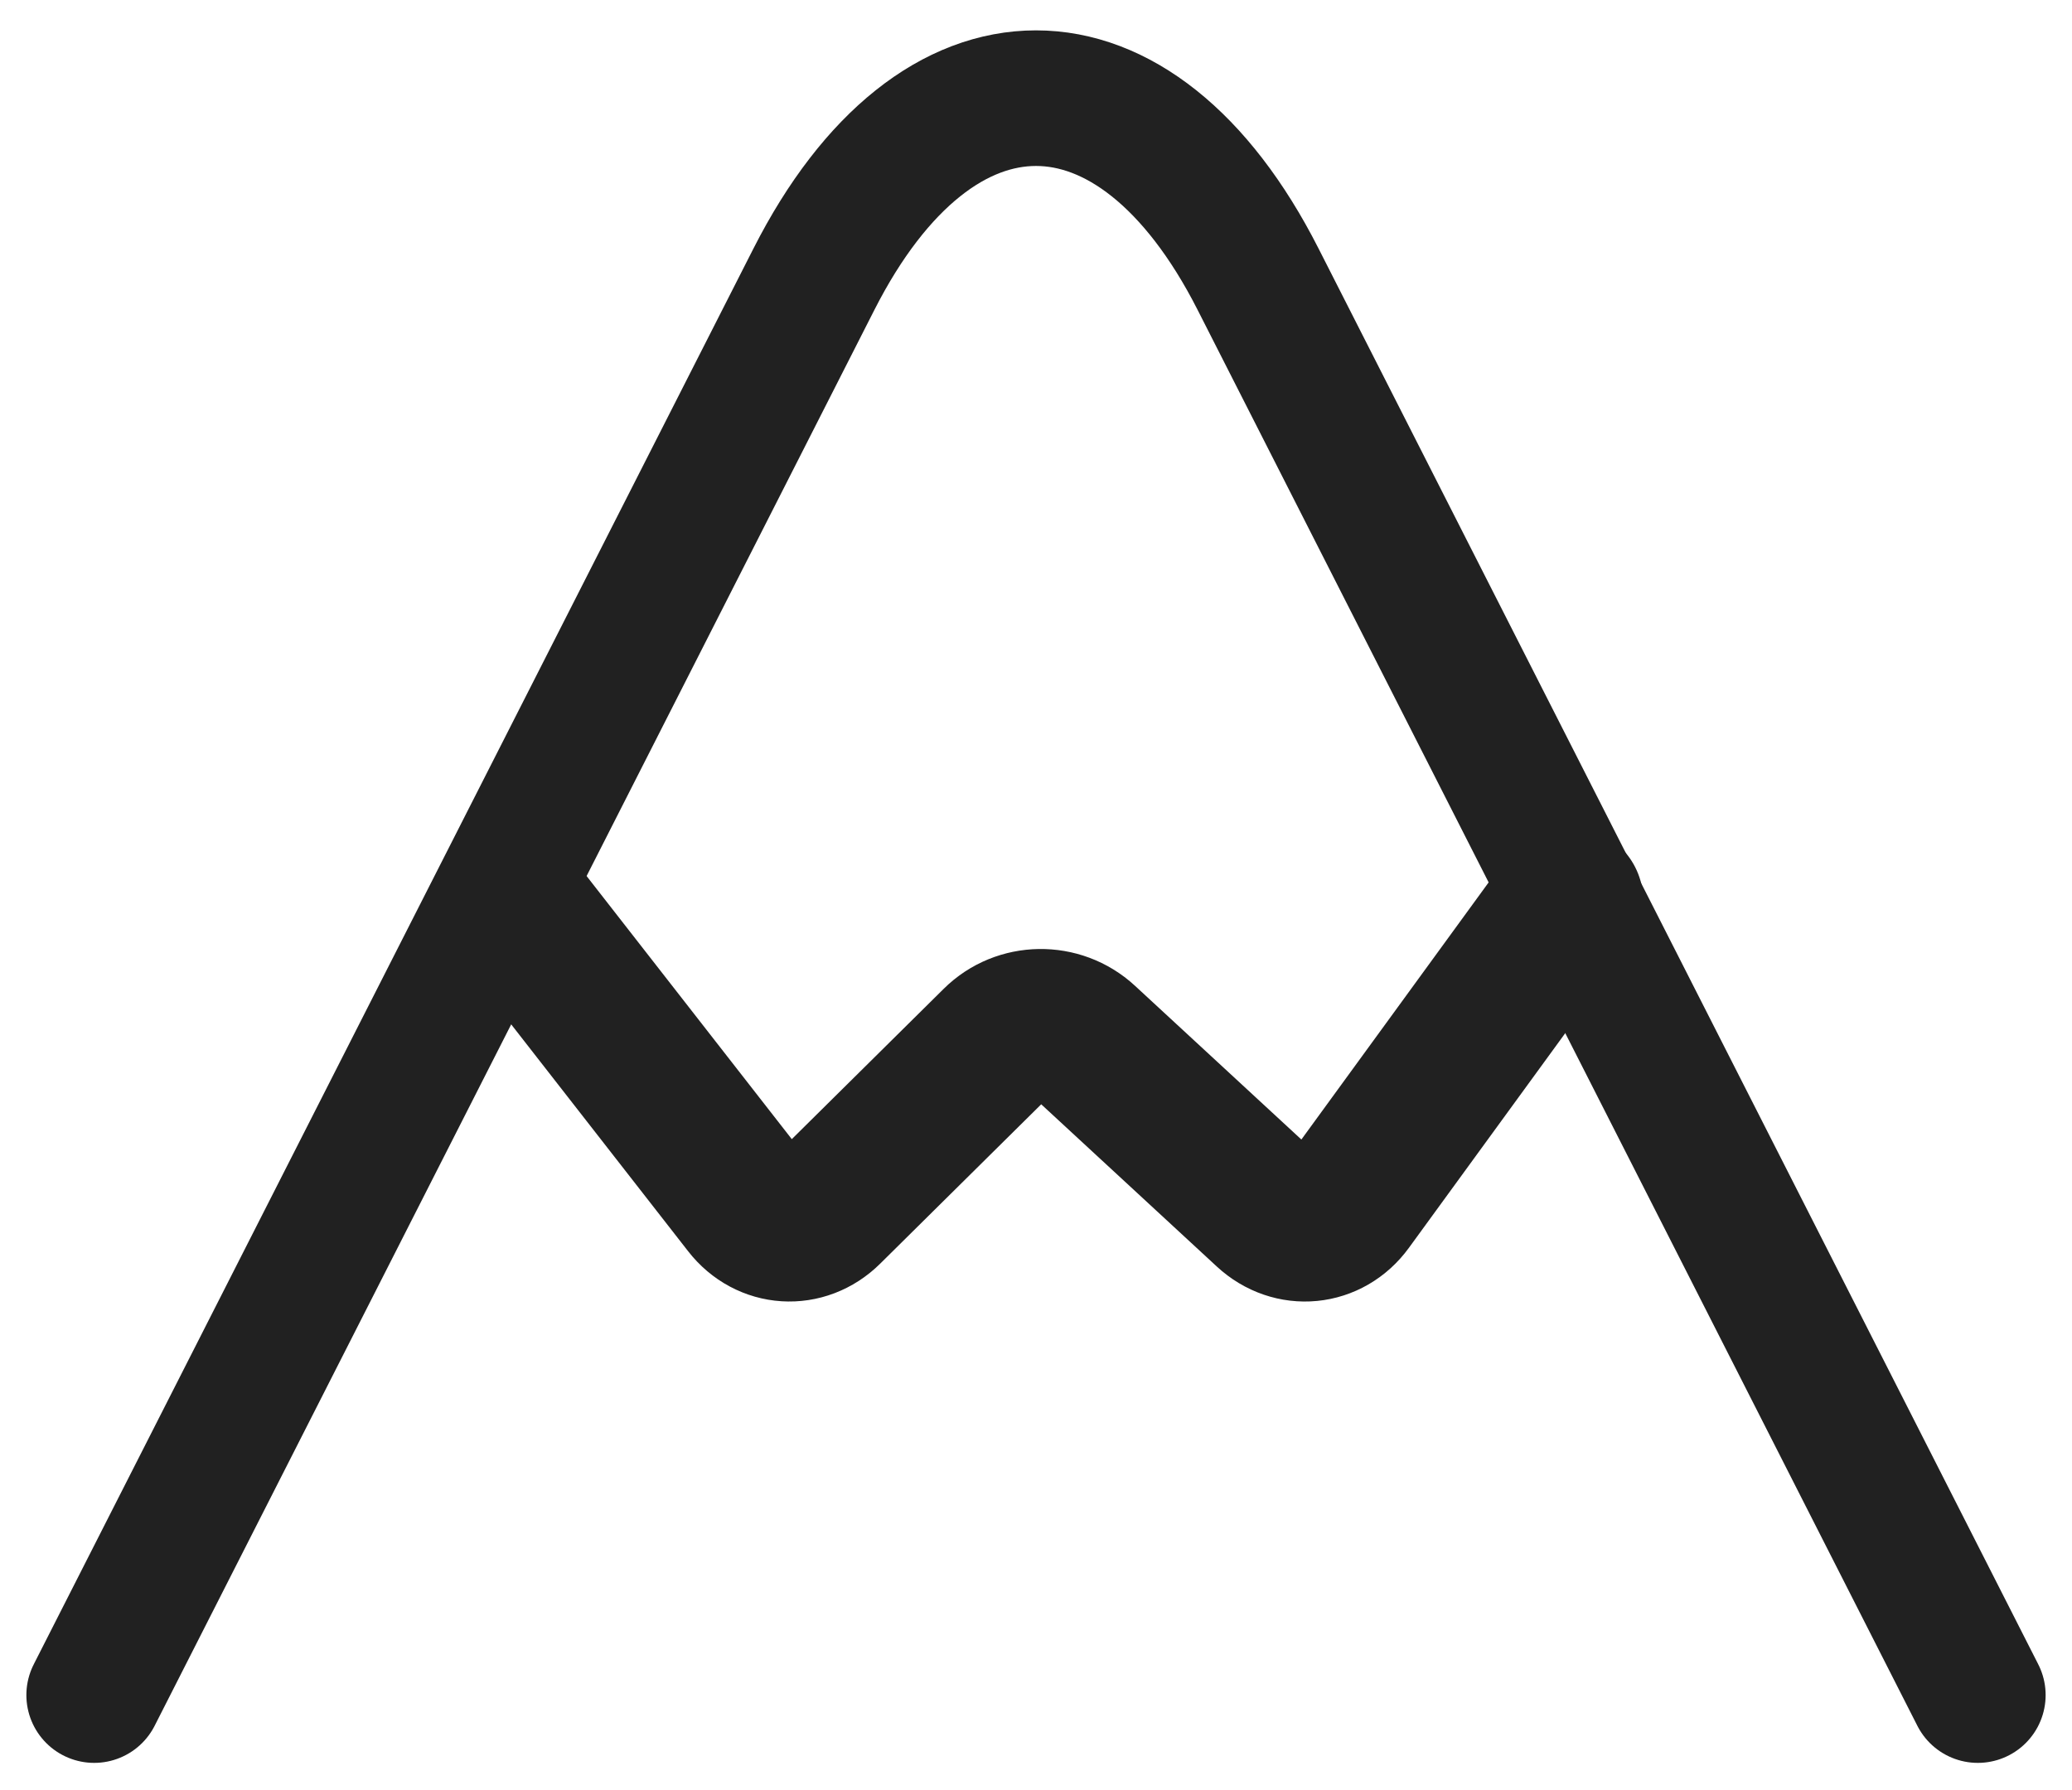
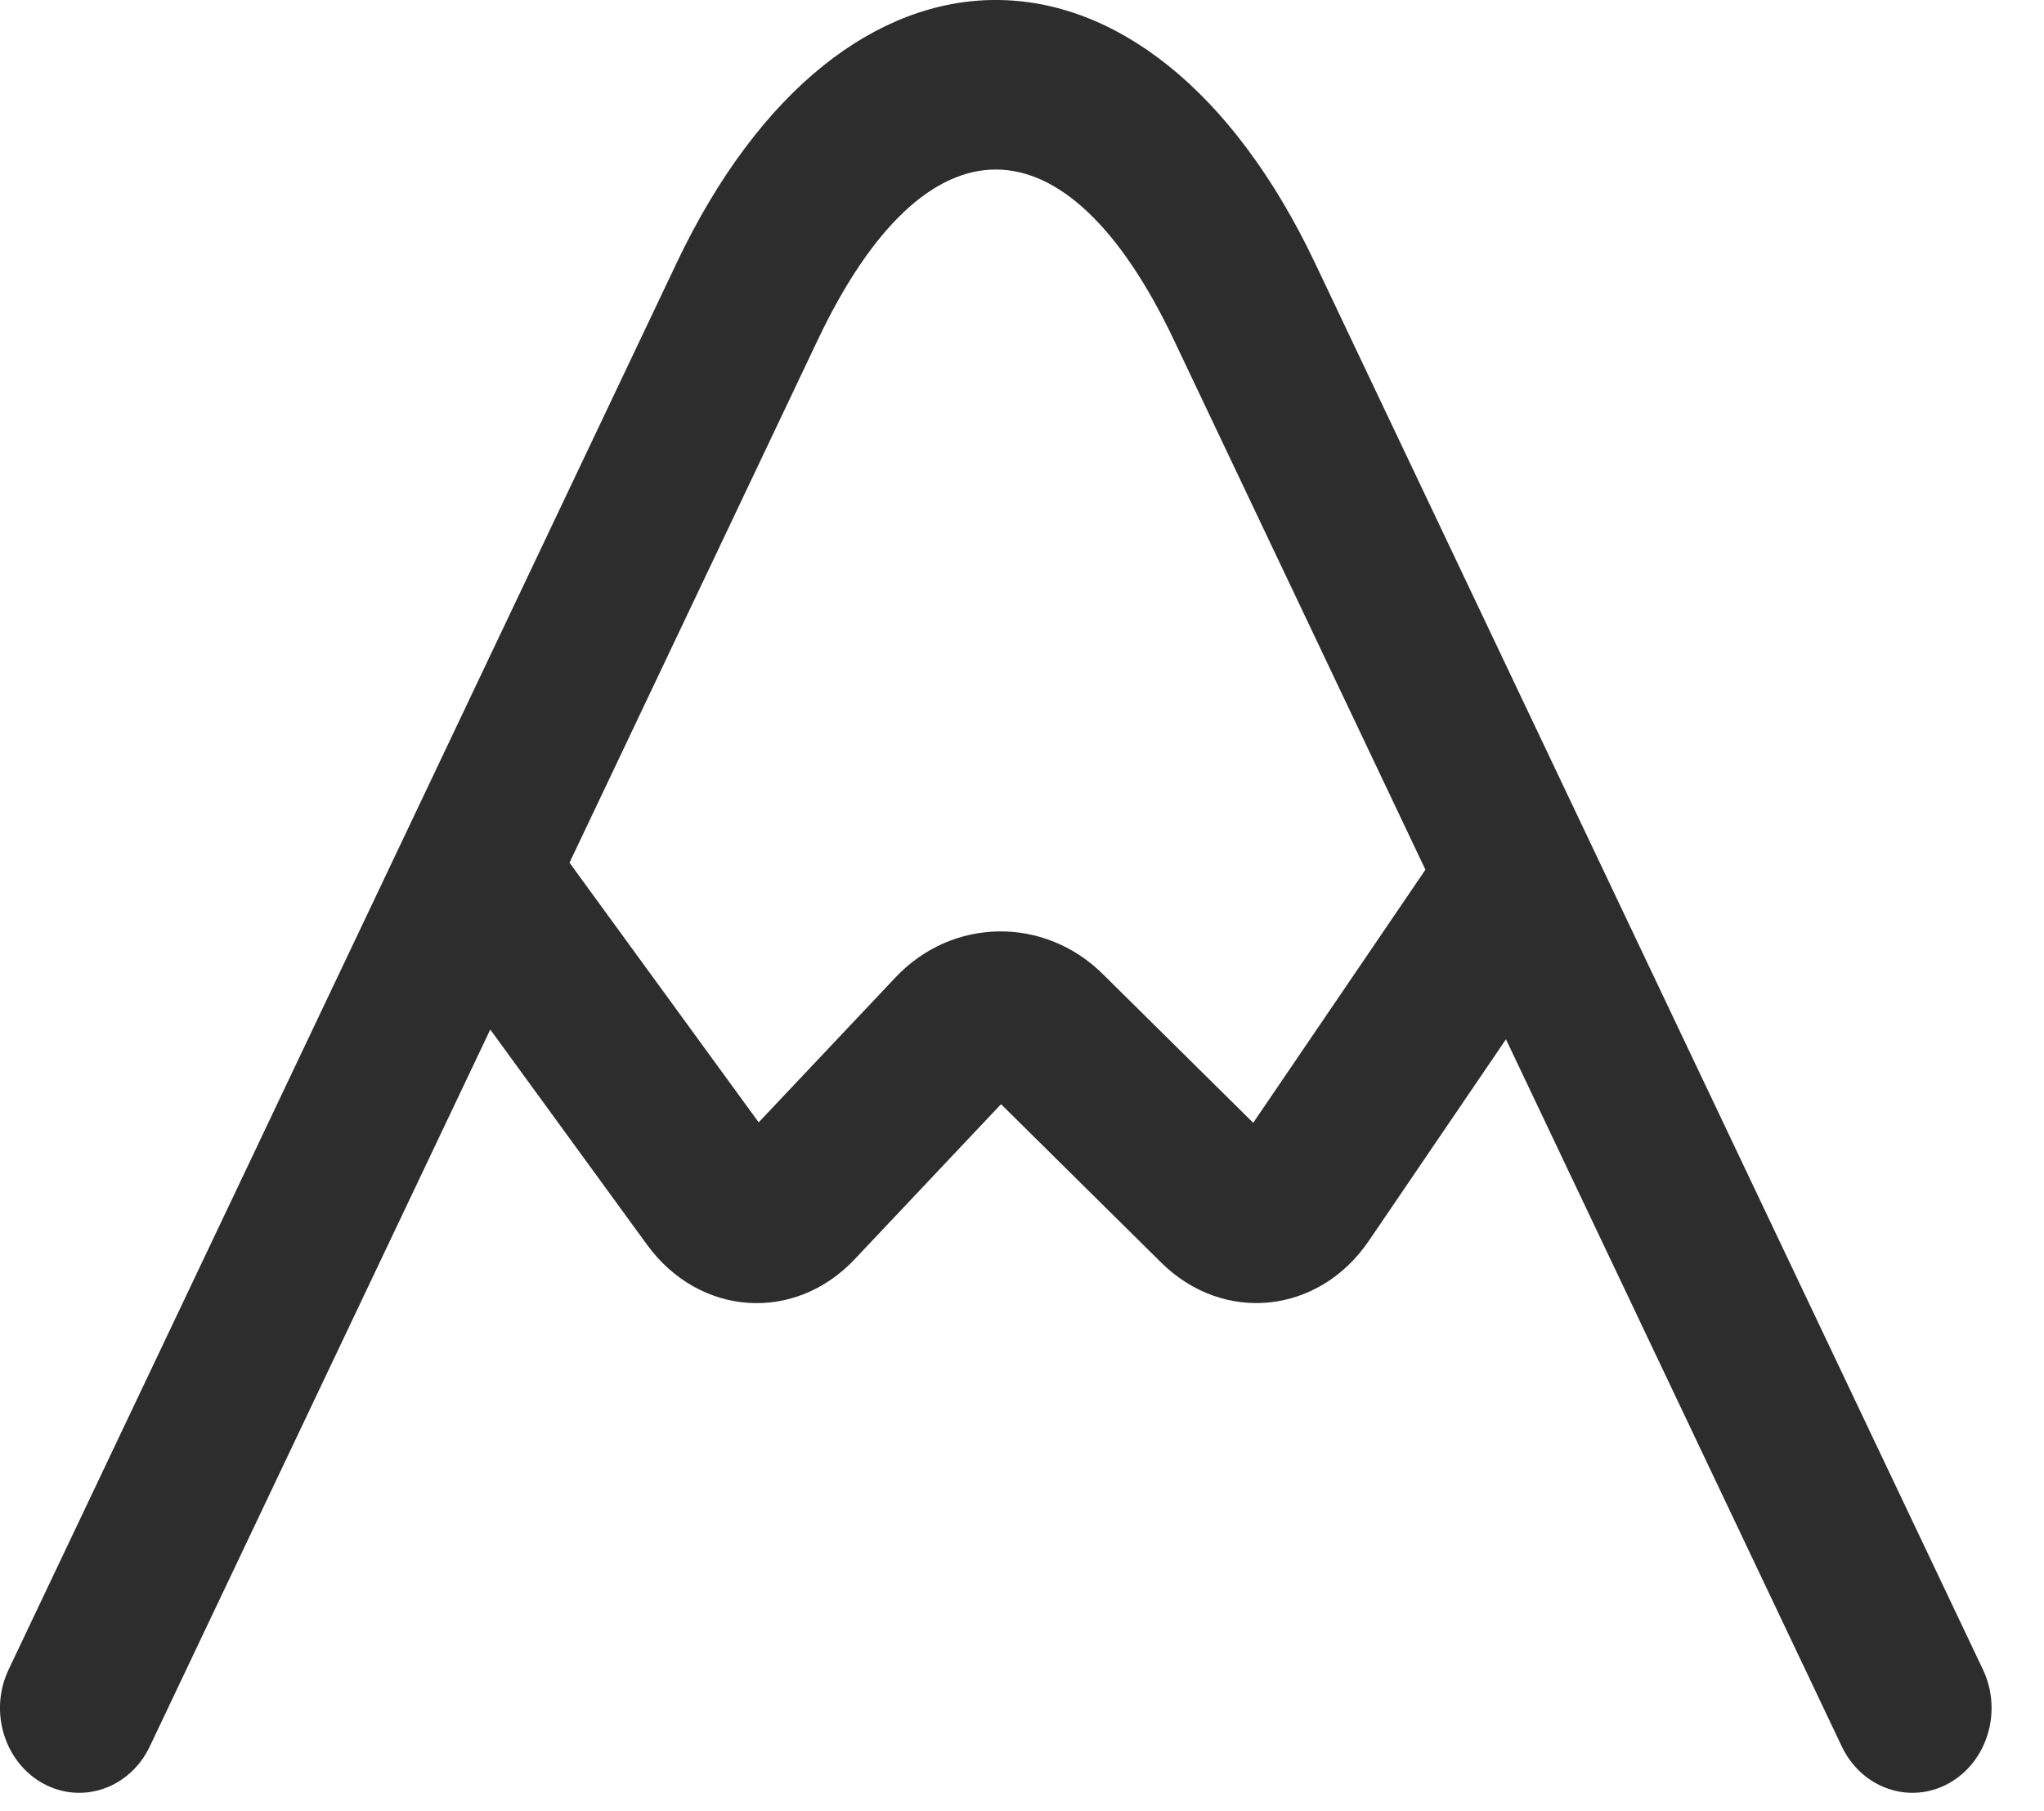
- <svg xmlns="http://www.w3.org/2000/svg" width="44px" height="38px" viewBox="0 0 44 38" version="1.1">
+ <svg xmlns="http://www.w3.org/2000/svg" width="35px" height="31px" viewBox="0 0 35 31" version="1.1">
  <defs />
-   <g id="mockup" stroke="none" stroke-width="1" fill="none" fill-rule="evenodd">
-     <g id="Portfolio-Copy-17" transform="translate(-28, -27)">
-       <g id="Group-12">
-         <g id="Group-16" transform="translate(29, 25)">
-           <rect id="Rectangle-3" x="0" y="0" width="42" height="42" />
-           <g id="Group" transform="translate(1, 4)" stroke="#212121" stroke-linecap="round">
-             <path d="M8.847,24.05 L13.876,17.601 C14.309,17.046 15.067,16.999 15.566,17.493 L19.167,21.057 C19.667,21.553 20.49,21.569 21.017,21.081 L24.926,17.469 C25.447,16.987 26.21,17.062 26.625,17.633 L31.298,24.05" id="Path-2-Copy-2" stroke-width="3.2" transform="translate(20.07273, 20.59649) scale(1, -1) translate(-20.07273, -20.59649) " />
-             <path d="M0,34 L15.286,3.926 C17.889,-1.197 22.112,-1.194 24.714,3.926 L40,34" id="Path-2" stroke-width="2.88" />
-           </g>
-         </g>
+   <g id="Home" stroke="none" stroke-width="1" fill="none" fill-rule="evenodd">
+     <g id="Portfolio-Copy-28" transform="translate(-32, -27)">
+       <g id="Group-12" transform="translate(32, 25)">
+         <rect id="Rectangle-3" x="0" y="0" width="35" height="35" />
+         <g id="Group" transform="translate(0, 2)" />
+         <path d="M24.408,16.892 L20.1,7.82 C18.253,3.931 15.85,3.93 14.003,7.82 L9.752,16.772 L12.991,21.218 L15.335,18.735 C16.306,17.707 17.879,17.685 18.884,18.679 L21.459,21.226 L24.408,16.892 Z M25.787,19.796 L23.439,23.247 C22.582,24.506 20.95,24.675 19.882,23.618 L17.141,20.907 L14.634,23.563 C13.599,24.659 11.971,24.538 11.079,23.313 L8.395,19.629 L2.565,31.904 C2.226,32.619 1.41,32.904 0.742,32.541 C0.074,32.177 -0.192,31.304 0.147,30.589 L11.585,6.505 C14.438,0.497 19.666,0.499 22.518,6.505 L33.955,30.589 C34.294,31.304 34.028,32.177 33.361,32.541 C32.693,32.904 31.877,32.619 31.537,31.904 L25.787,19.796 Z" id="Combined-Shape" fill="#2D2D2D" fill-rule="nonzero" />
      </g>
    </g>
  </g>
</svg>
